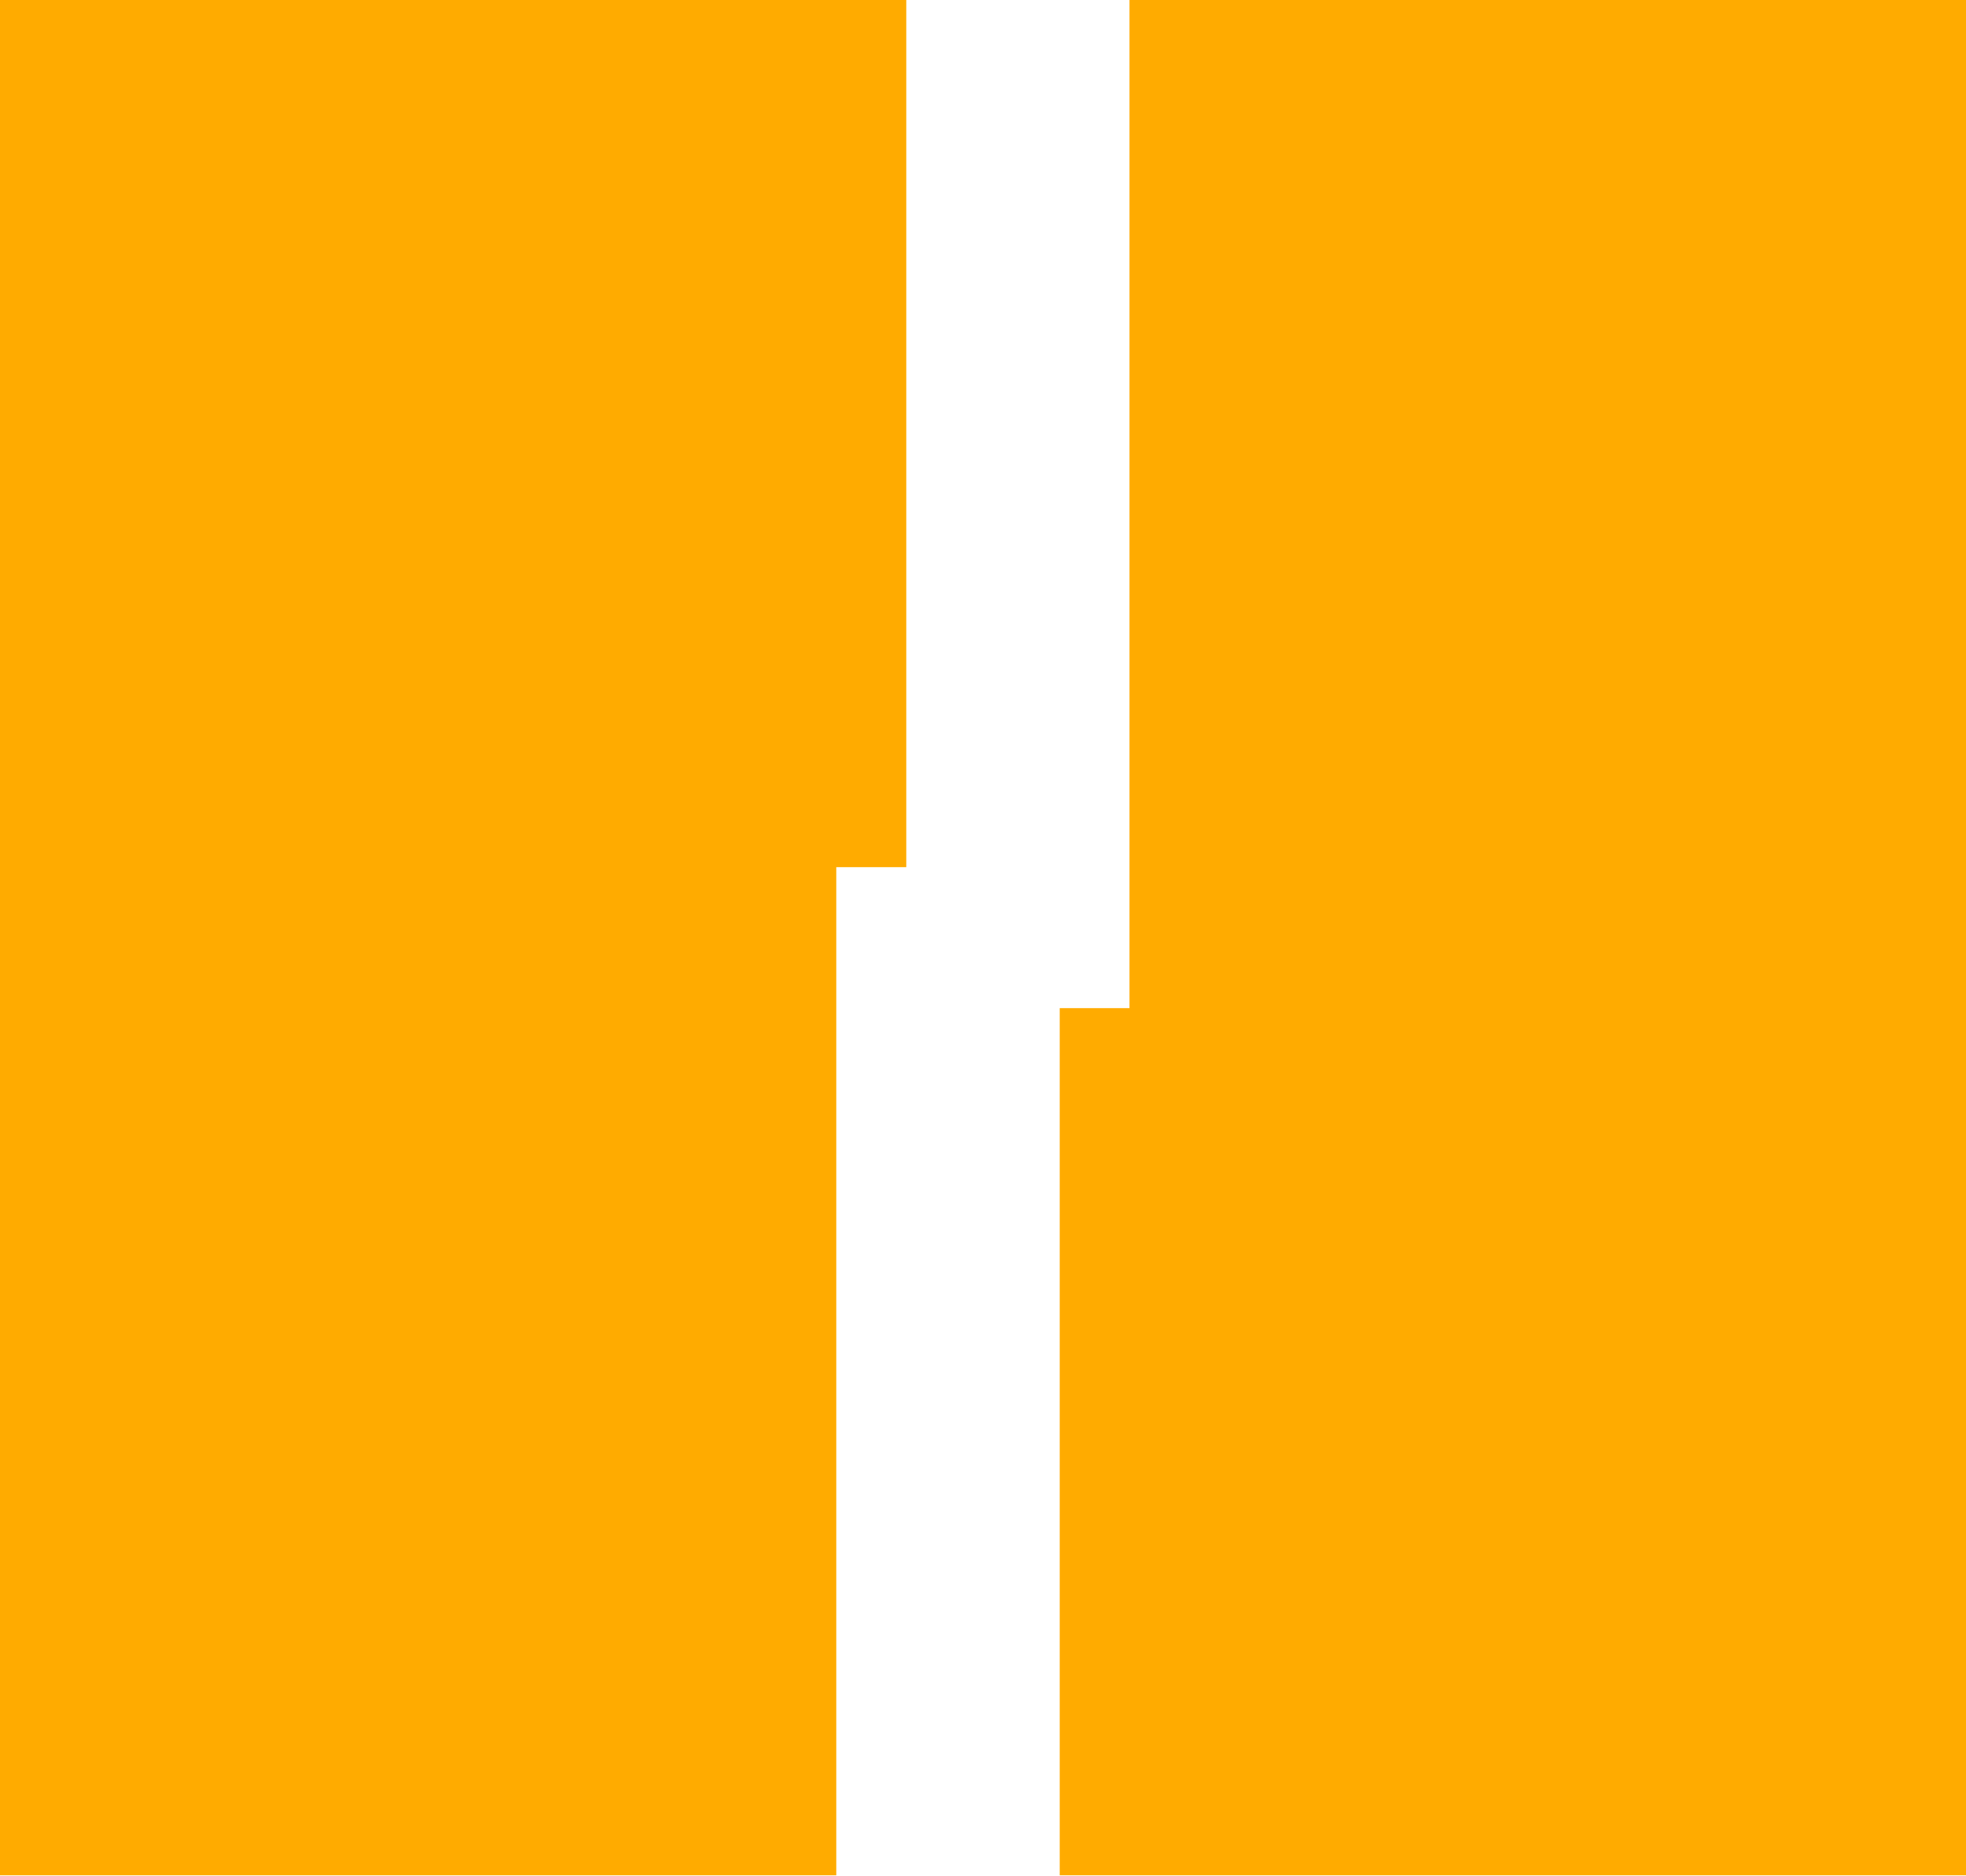
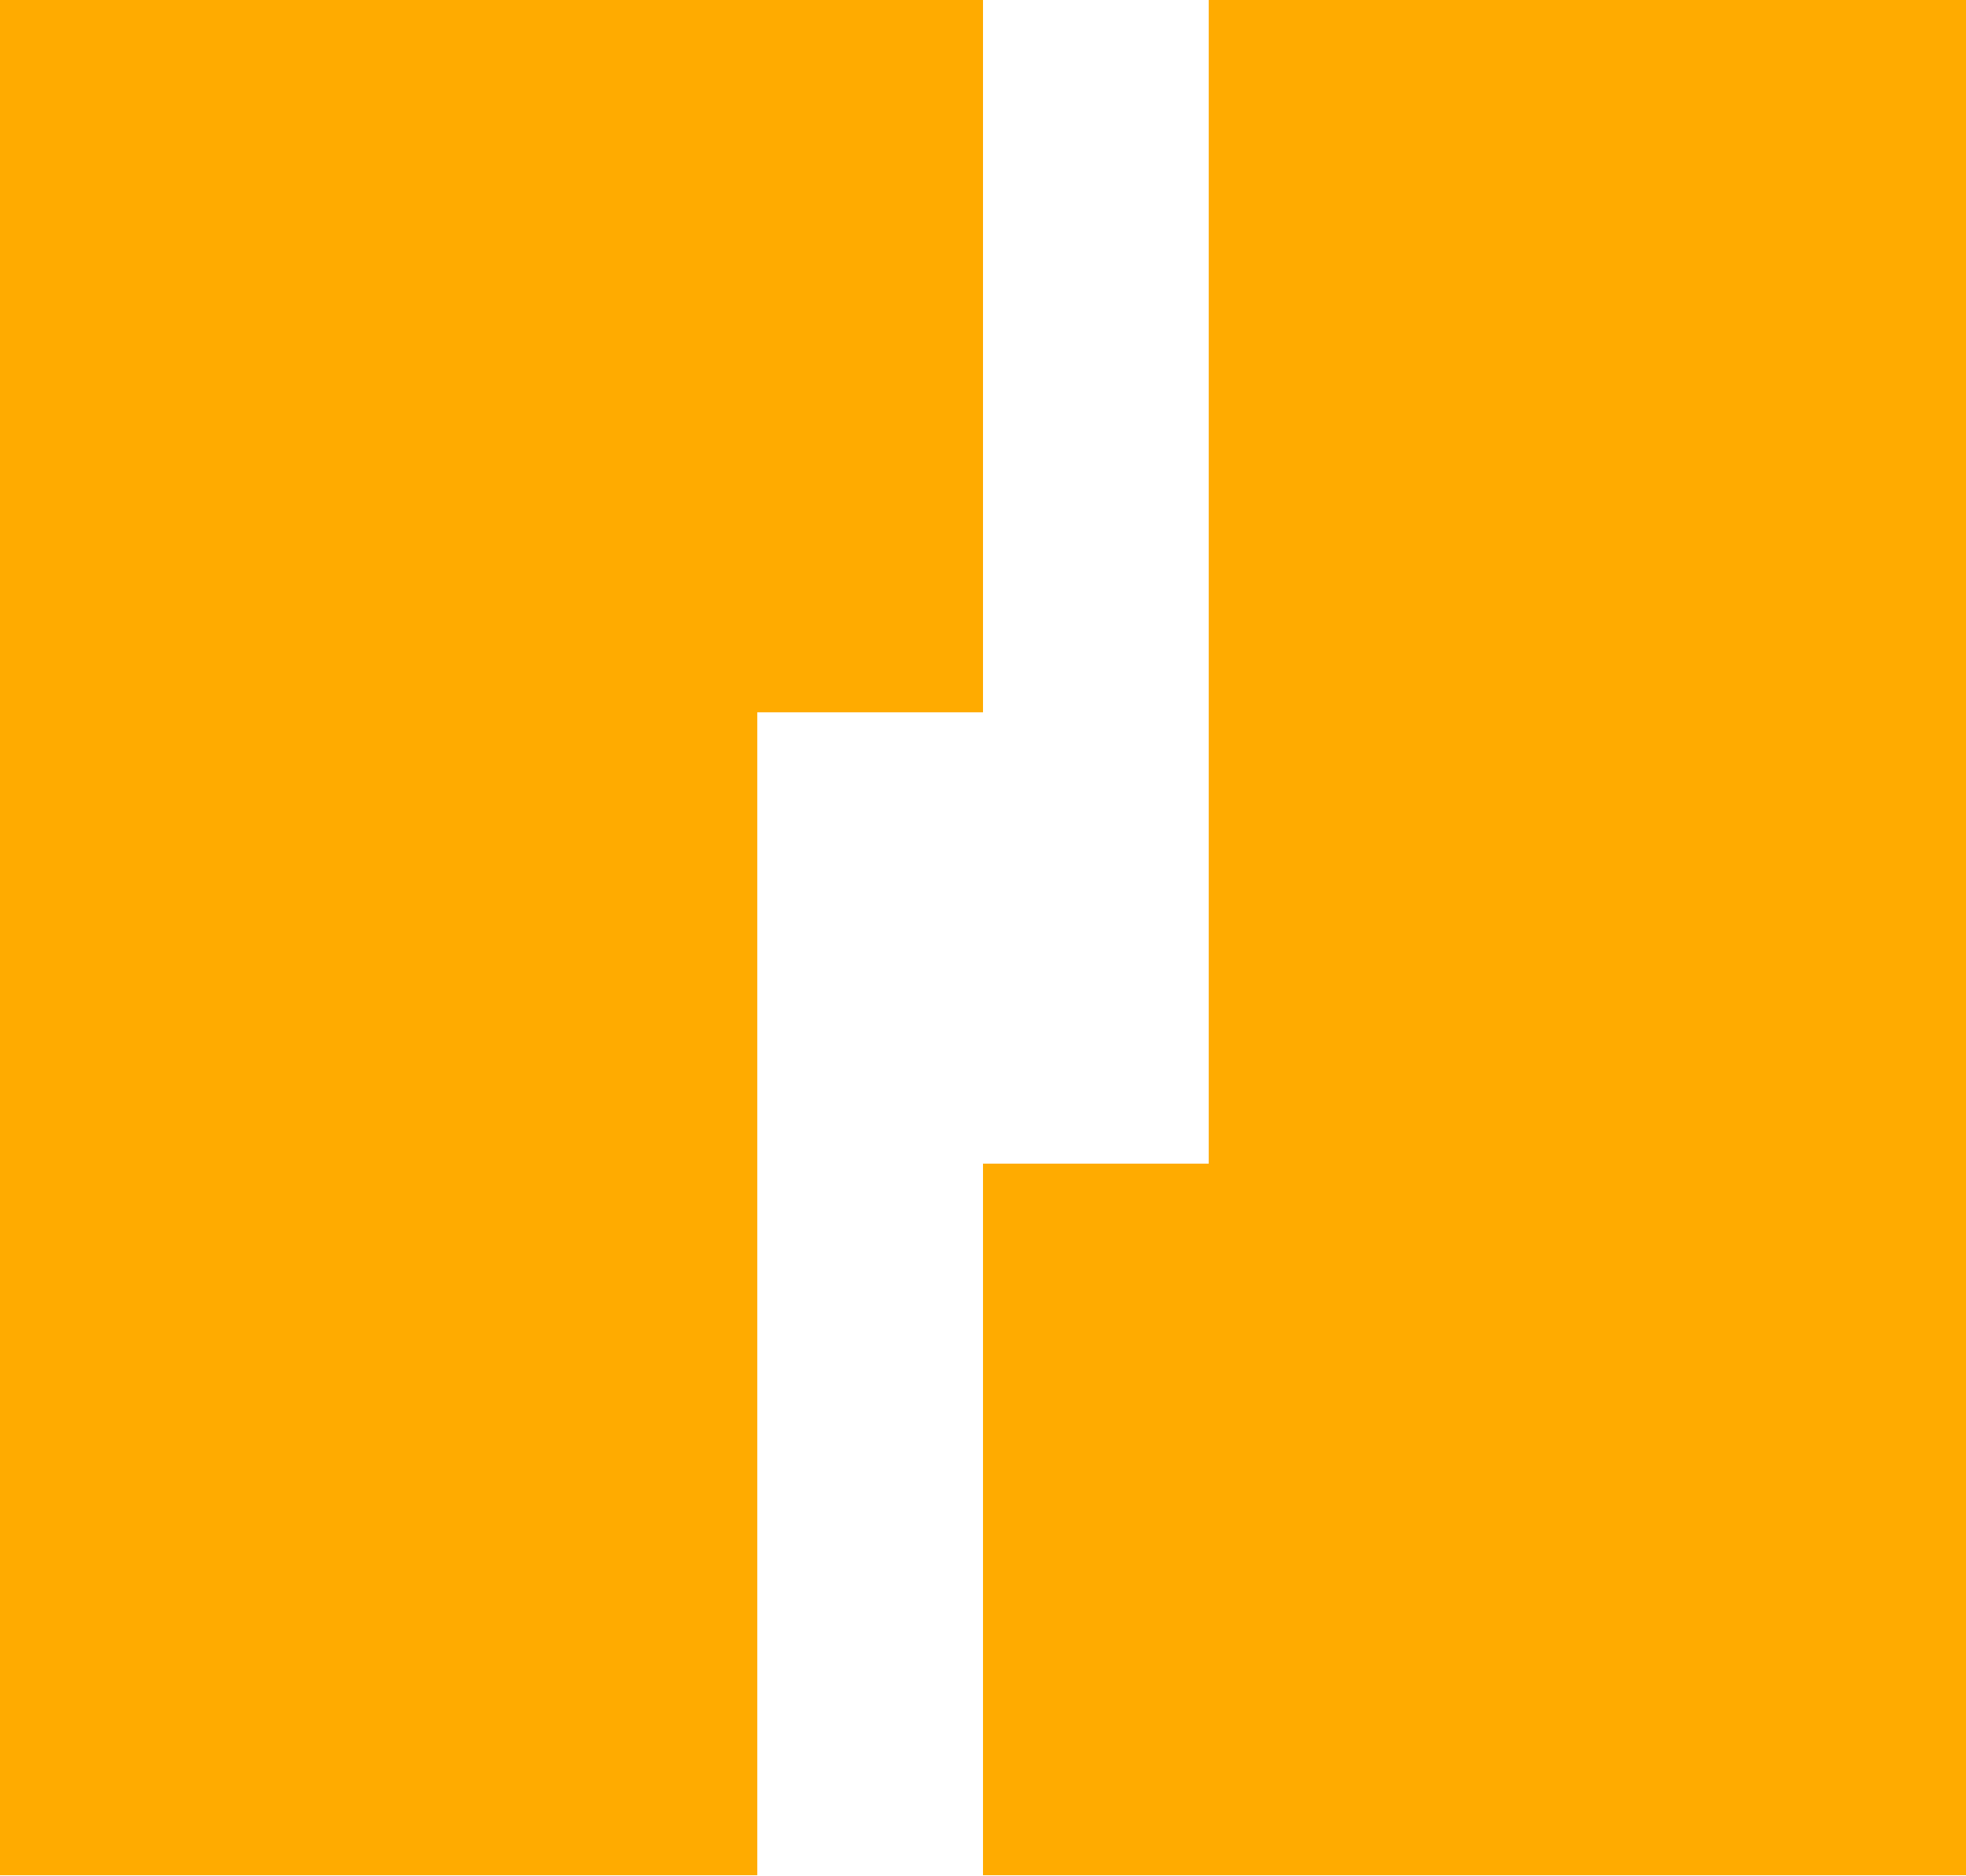
- <svg xmlns="http://www.w3.org/2000/svg" id="Capa_1" data-name="Capa 1" viewBox="0 0 267.41 255.12">
+ <svg xmlns="http://www.w3.org/2000/svg" id="Capa_1" data-name="Capa 1" version="1.1" viewBox="0 0 267.4 255.1">
  <defs>
    <style>
      .cls-1 {
-         fill: #FFAB00;
+         fill: #ffab00;
        stroke-width: 0px;
      }
    </style>
  </defs>
-   <polygon class="cls-1" points="123.27 0 123.27 117.97 113.75 117.97 113.75 255.12 0 255.12 0 0 123.27 0" />
-   <polygon class="cls-1" points="267.41 0 267.41 255.12 144.14 255.12 144.14 137.15 153.63 137.15 153.63 0 267.41 0" />
+   <polygon class="cls-1" points="133.7 96.9 133.7 0 0 0 0 255.1 103 255.1 103 96.9 133.7 96.9" />
+   <polygon class="cls-1" points="164.4 0 164.4 158.3 133.7 158.3 133.7 255.1 267.4 255.1 267.4 0 164.4 0" />
</svg>
